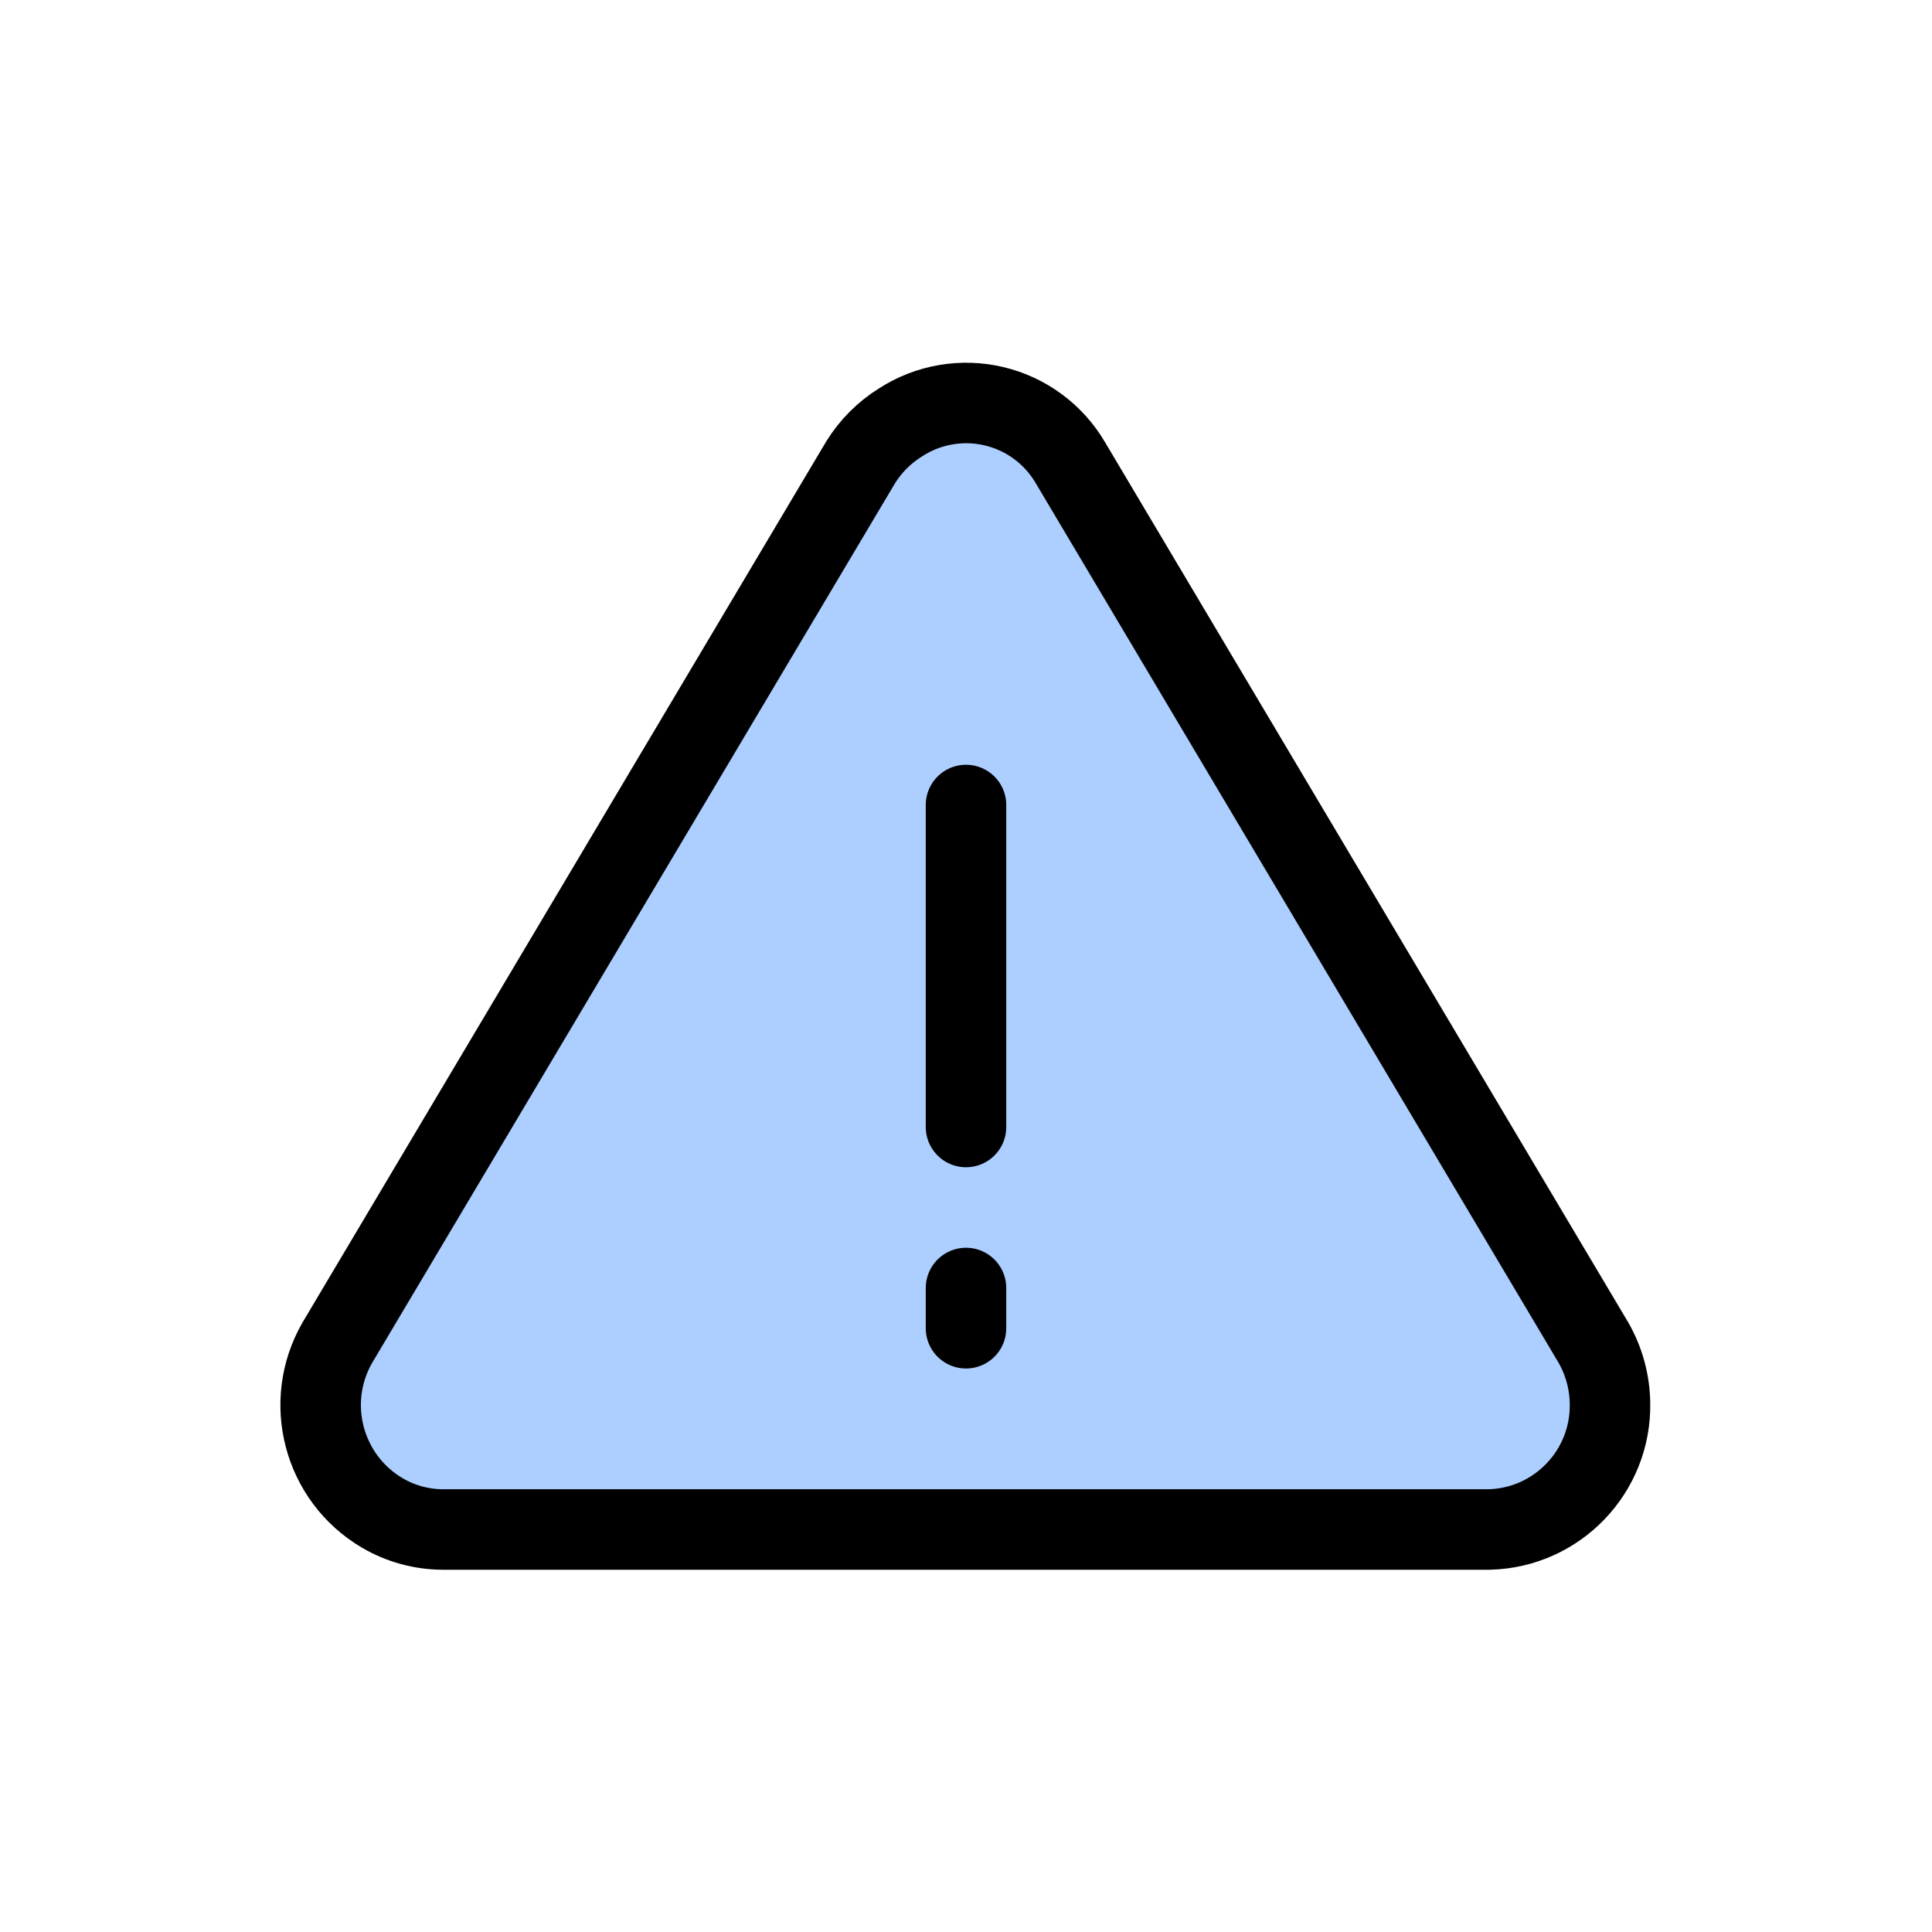
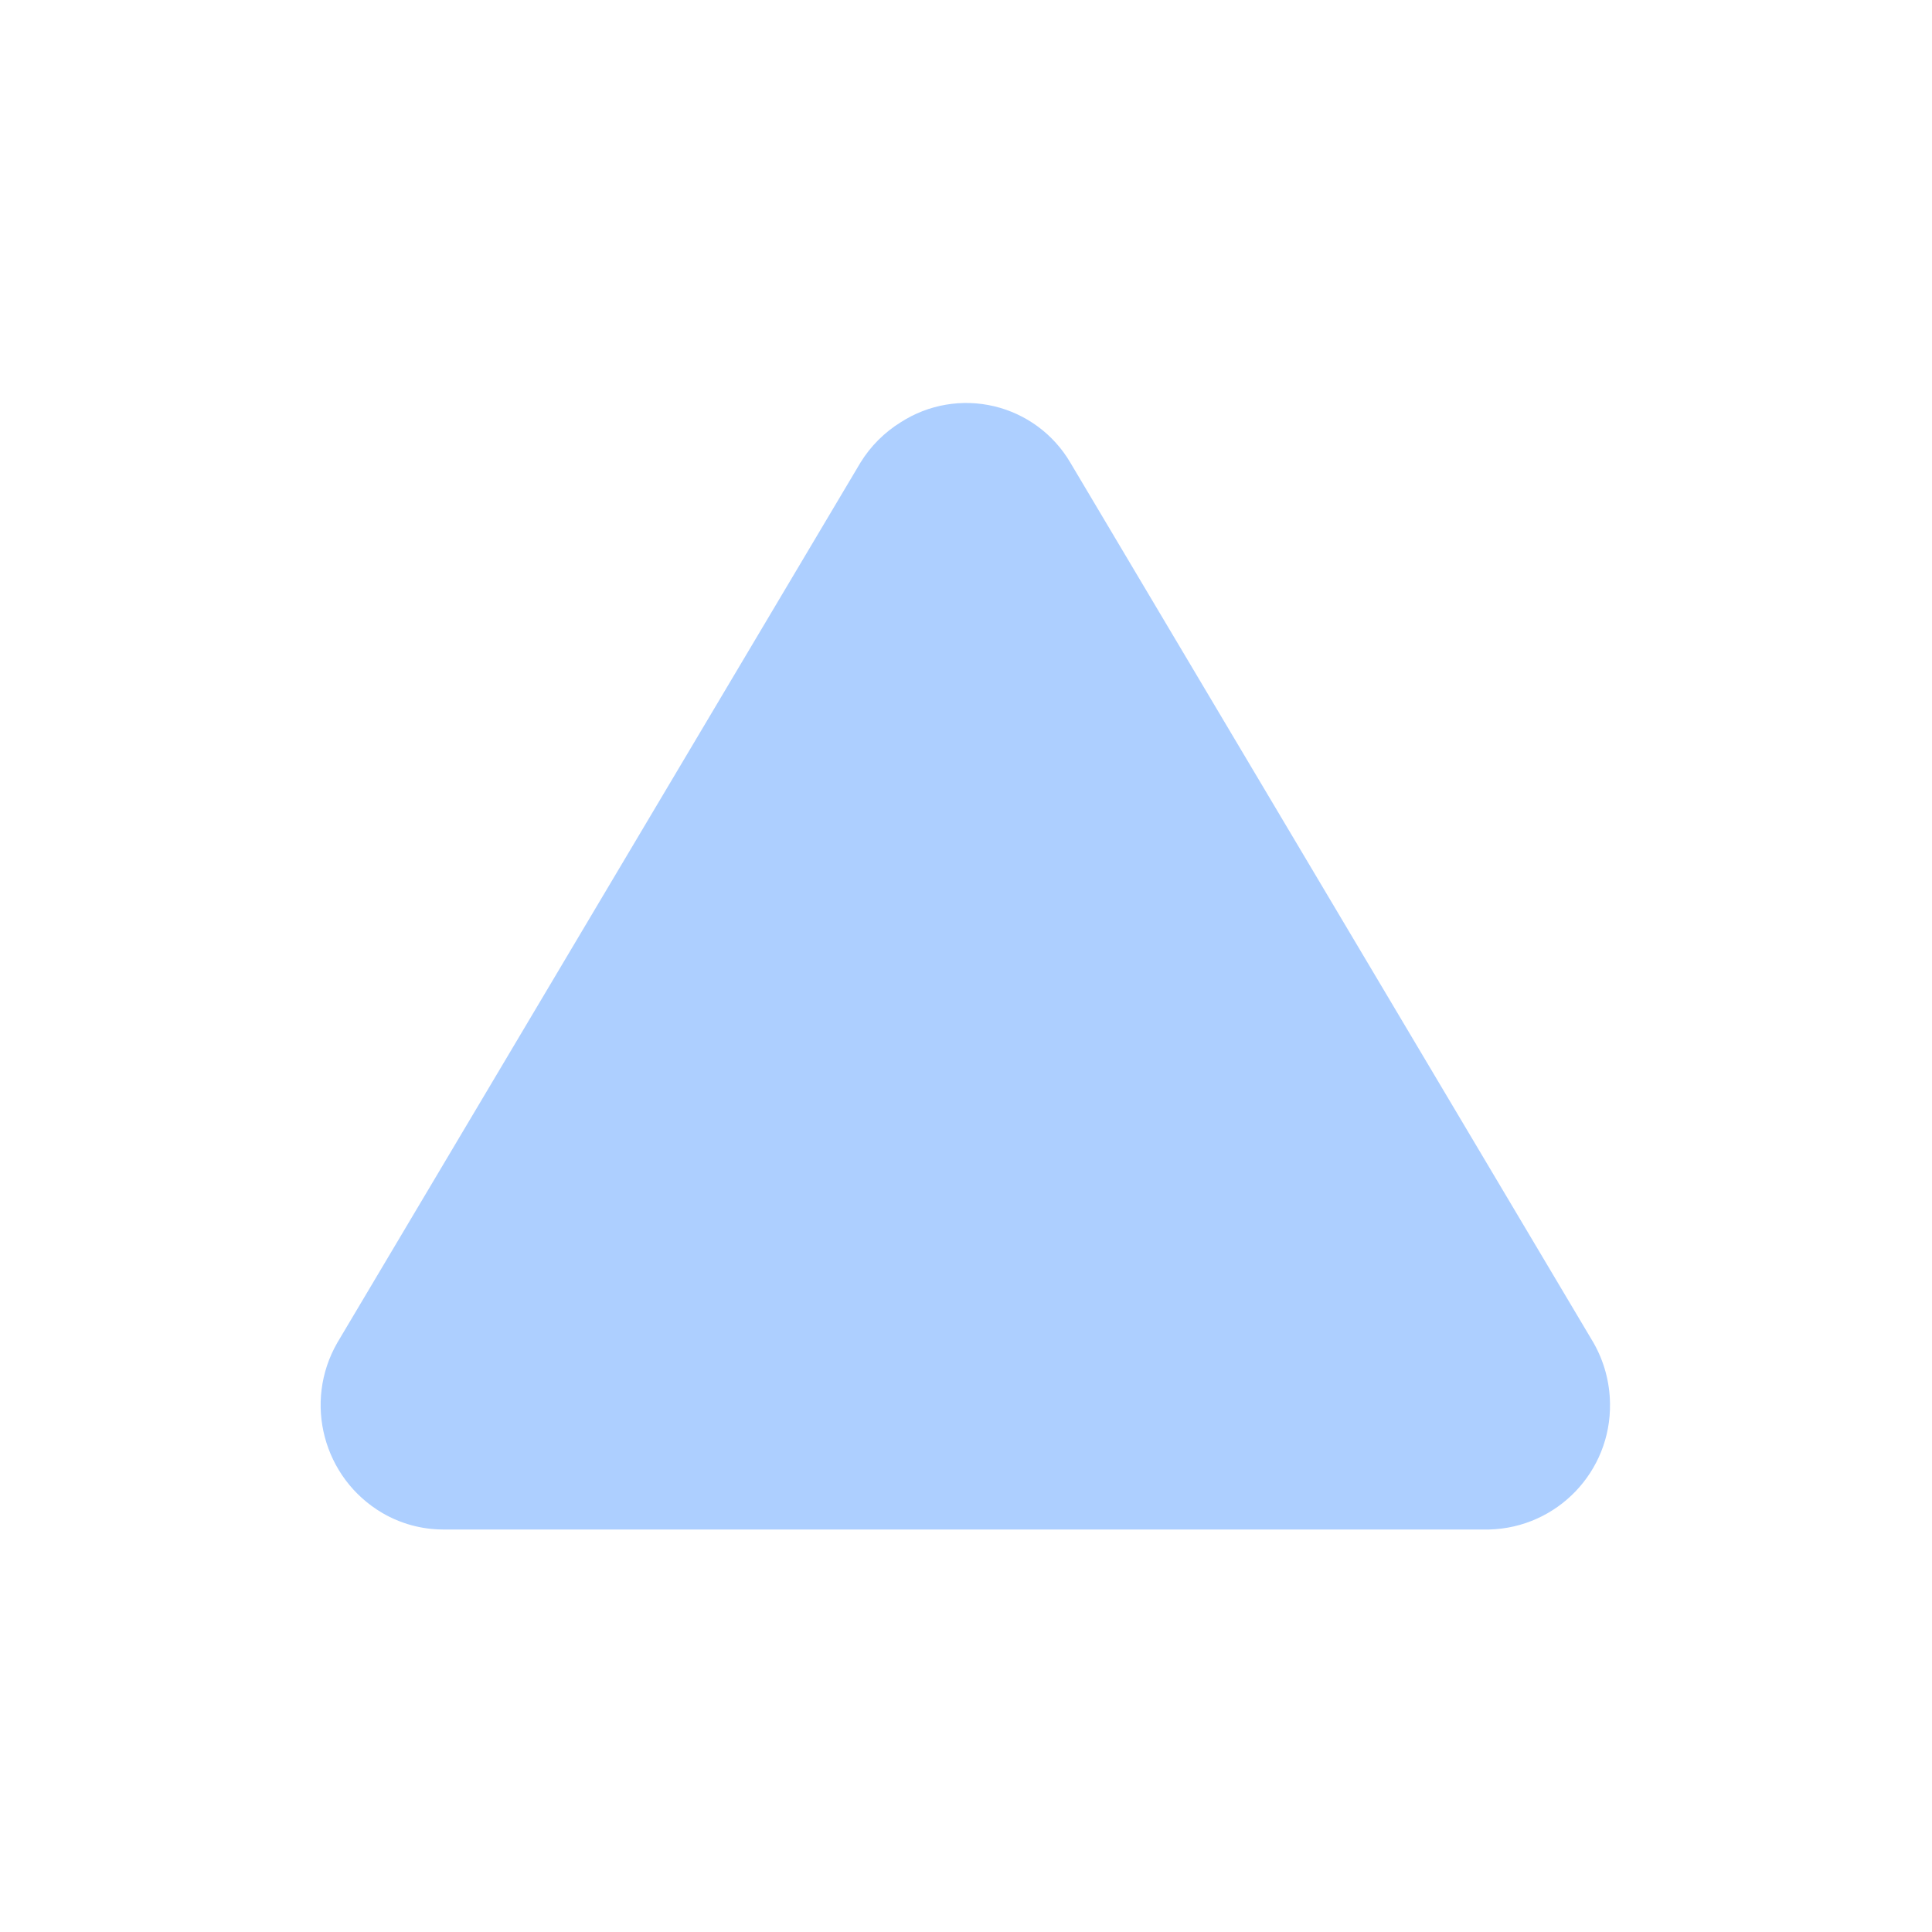
<svg xmlns="http://www.w3.org/2000/svg" width="48" height="48" viewBox="0 0 48 48">
  <path d="M21.38 11.49l-13 21.87a3.11 3.11 0 0 0 1.12 4.23A3 3 0 0 0 11 38h26a3.08 3.08 0 0 0 3-3.13 3.12 3.12 0 0 0-.41-1.51l-13-21.87a3 3 0 0 0-4.21-1 3.08 3.08 0 0 0-1 1z" fill="#adcfff" />
-   <g fill="none" stroke="#000" stroke-linecap="round" stroke-linejoin="round" stroke-width="2">
-     <path d="M21.38 11.49l-13 21.87a3.11 3.11 0 0 0 1.12 4.23A3 3 0 0 0 11 38h26a3.08 3.08 0 0 0 3-3.13 3.12 3.12 0 0 0-.41-1.51l-13-21.87a3 3 0 0 0-4.21-1 3.08 3.08 0 0 0-1 1zM24 20v8M24 32v1" />
-   </g>
+   <path d="M21.38 11.49l-13 21.87a3.11 3.11 0 0 0 1.12 4.23A3 3 0 0 0 11 38h26a3.08 3.08 0 0 0 3-3.13 3.12 3.12 0 0 0-.41-1.51l-13-21.87a3 3 0 0 0-4.21-1 3.08 3.08 0 0 0-1 1zM24 20v8m0 4v1" fill="none" />
</svg>
